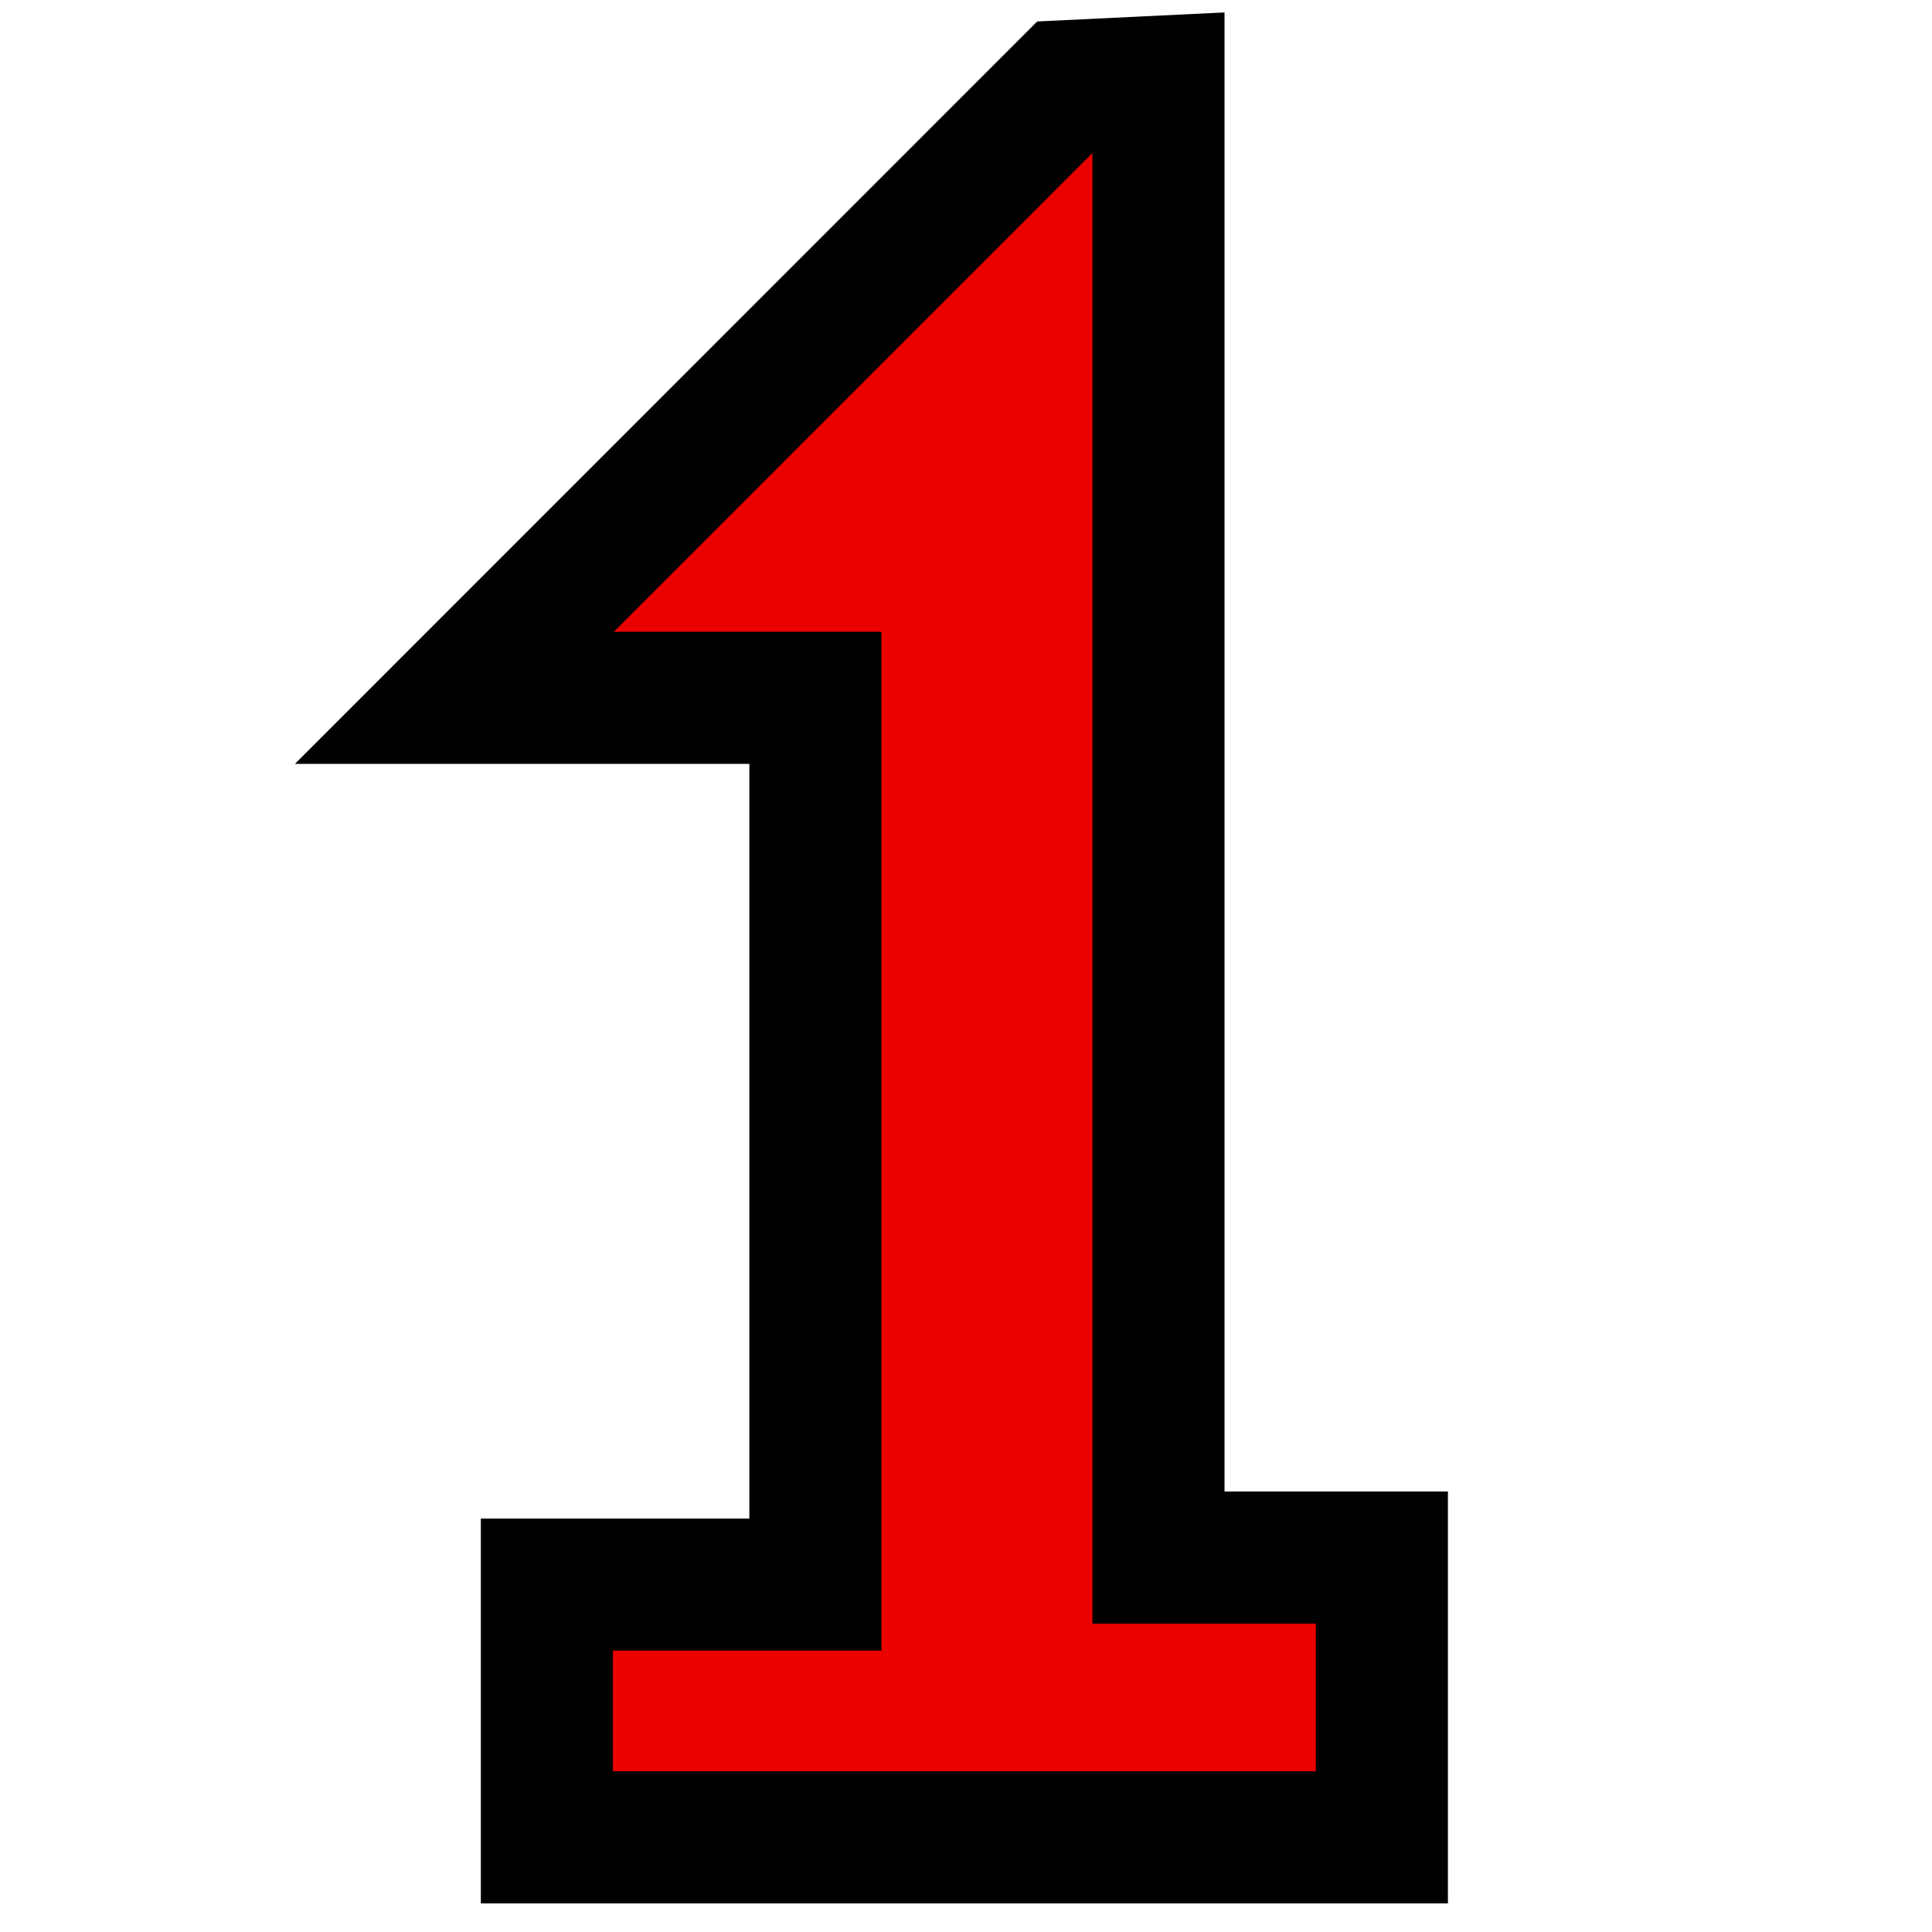
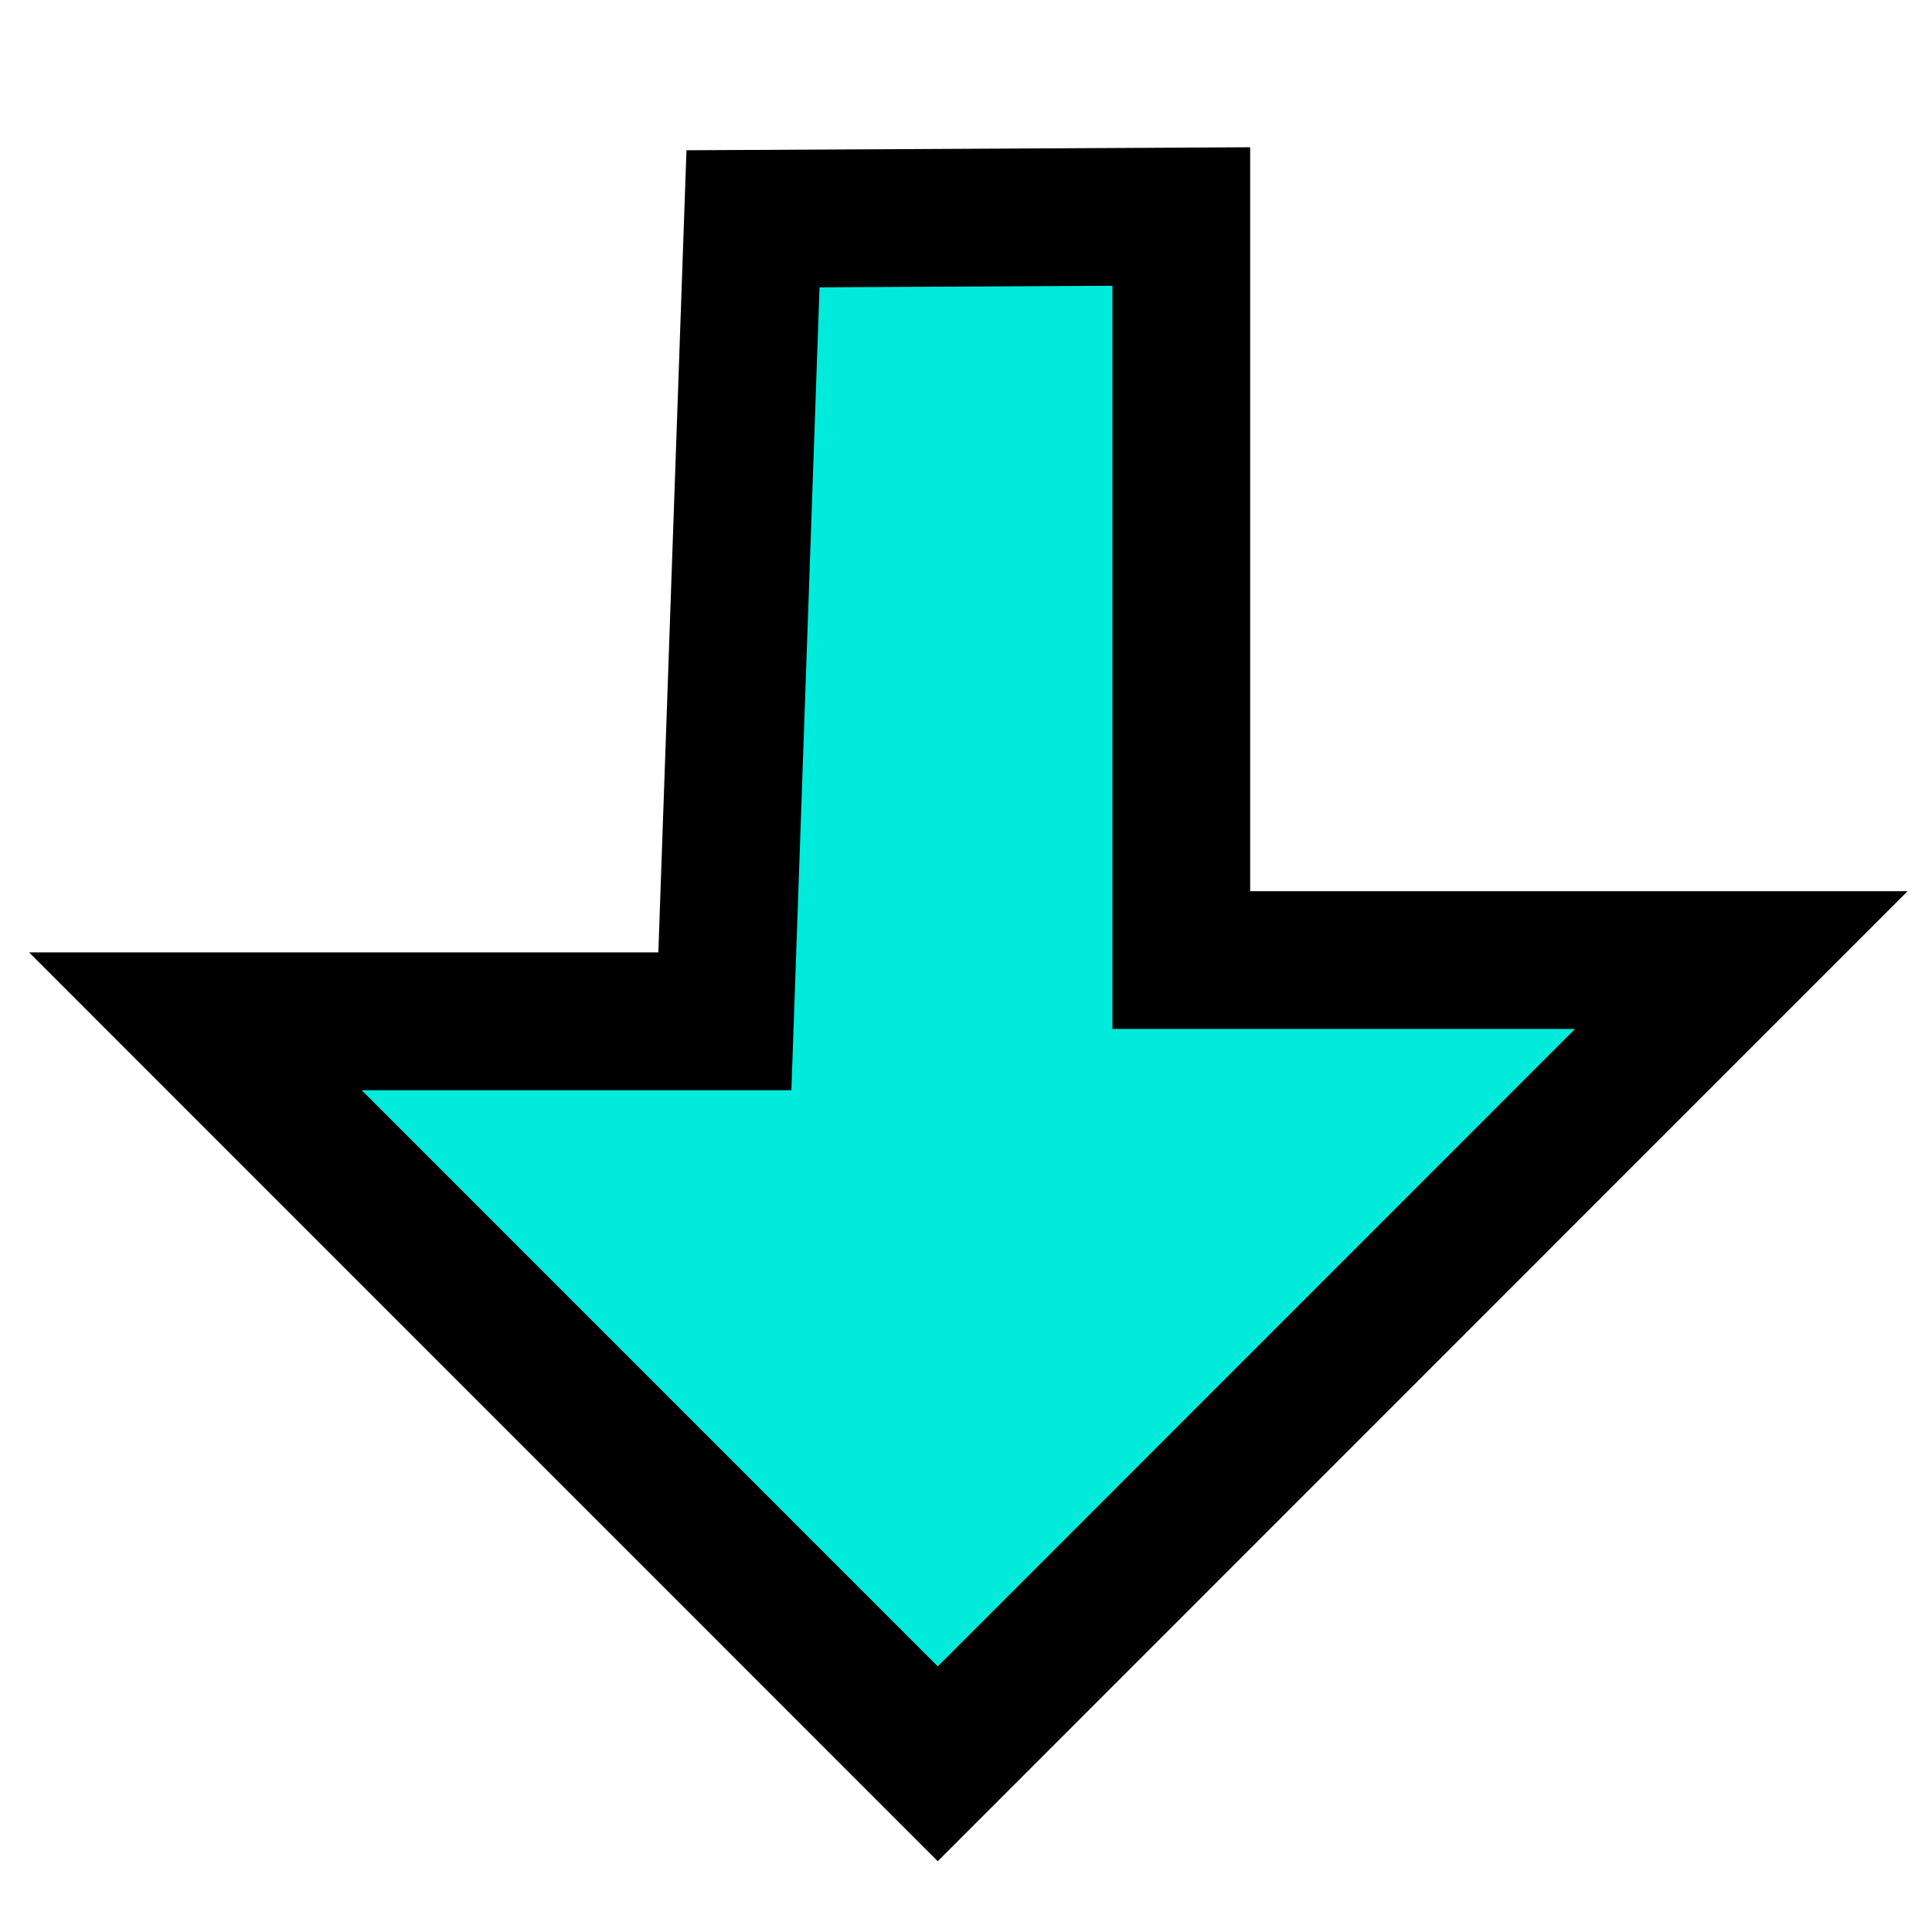
<svg xmlns="http://www.w3.org/2000/svg" width="16" height="16" viewBox="0 0 16 16" version="1.1" id="svg1">
  <defs id="defs1" />
-   <path style="fill:#eb0000;fill-opacity:1;stroke:#000000;stroke-width:1.094;stroke-miterlimit:10;stroke-dasharray:none;stroke-opacity:1" d="M 8.827,0.714 3.763,5.779 H 6.753 V 13.123 H 4.529 v 2.093 H 11.444 V 12.899 H 9.594 V 0.677 Z" id="path6" />
+   <path style="fill:#00ebdb;fill-opacity:1;stroke:#000000;stroke-width:1.141;stroke-miterlimit:10" d="m 6.236,1.812 3.547,-0.019 V 7.951 H 14.421 L 7.766,14.607 1.618,8.458 h 4.385 z" id="path2" />
</svg>
